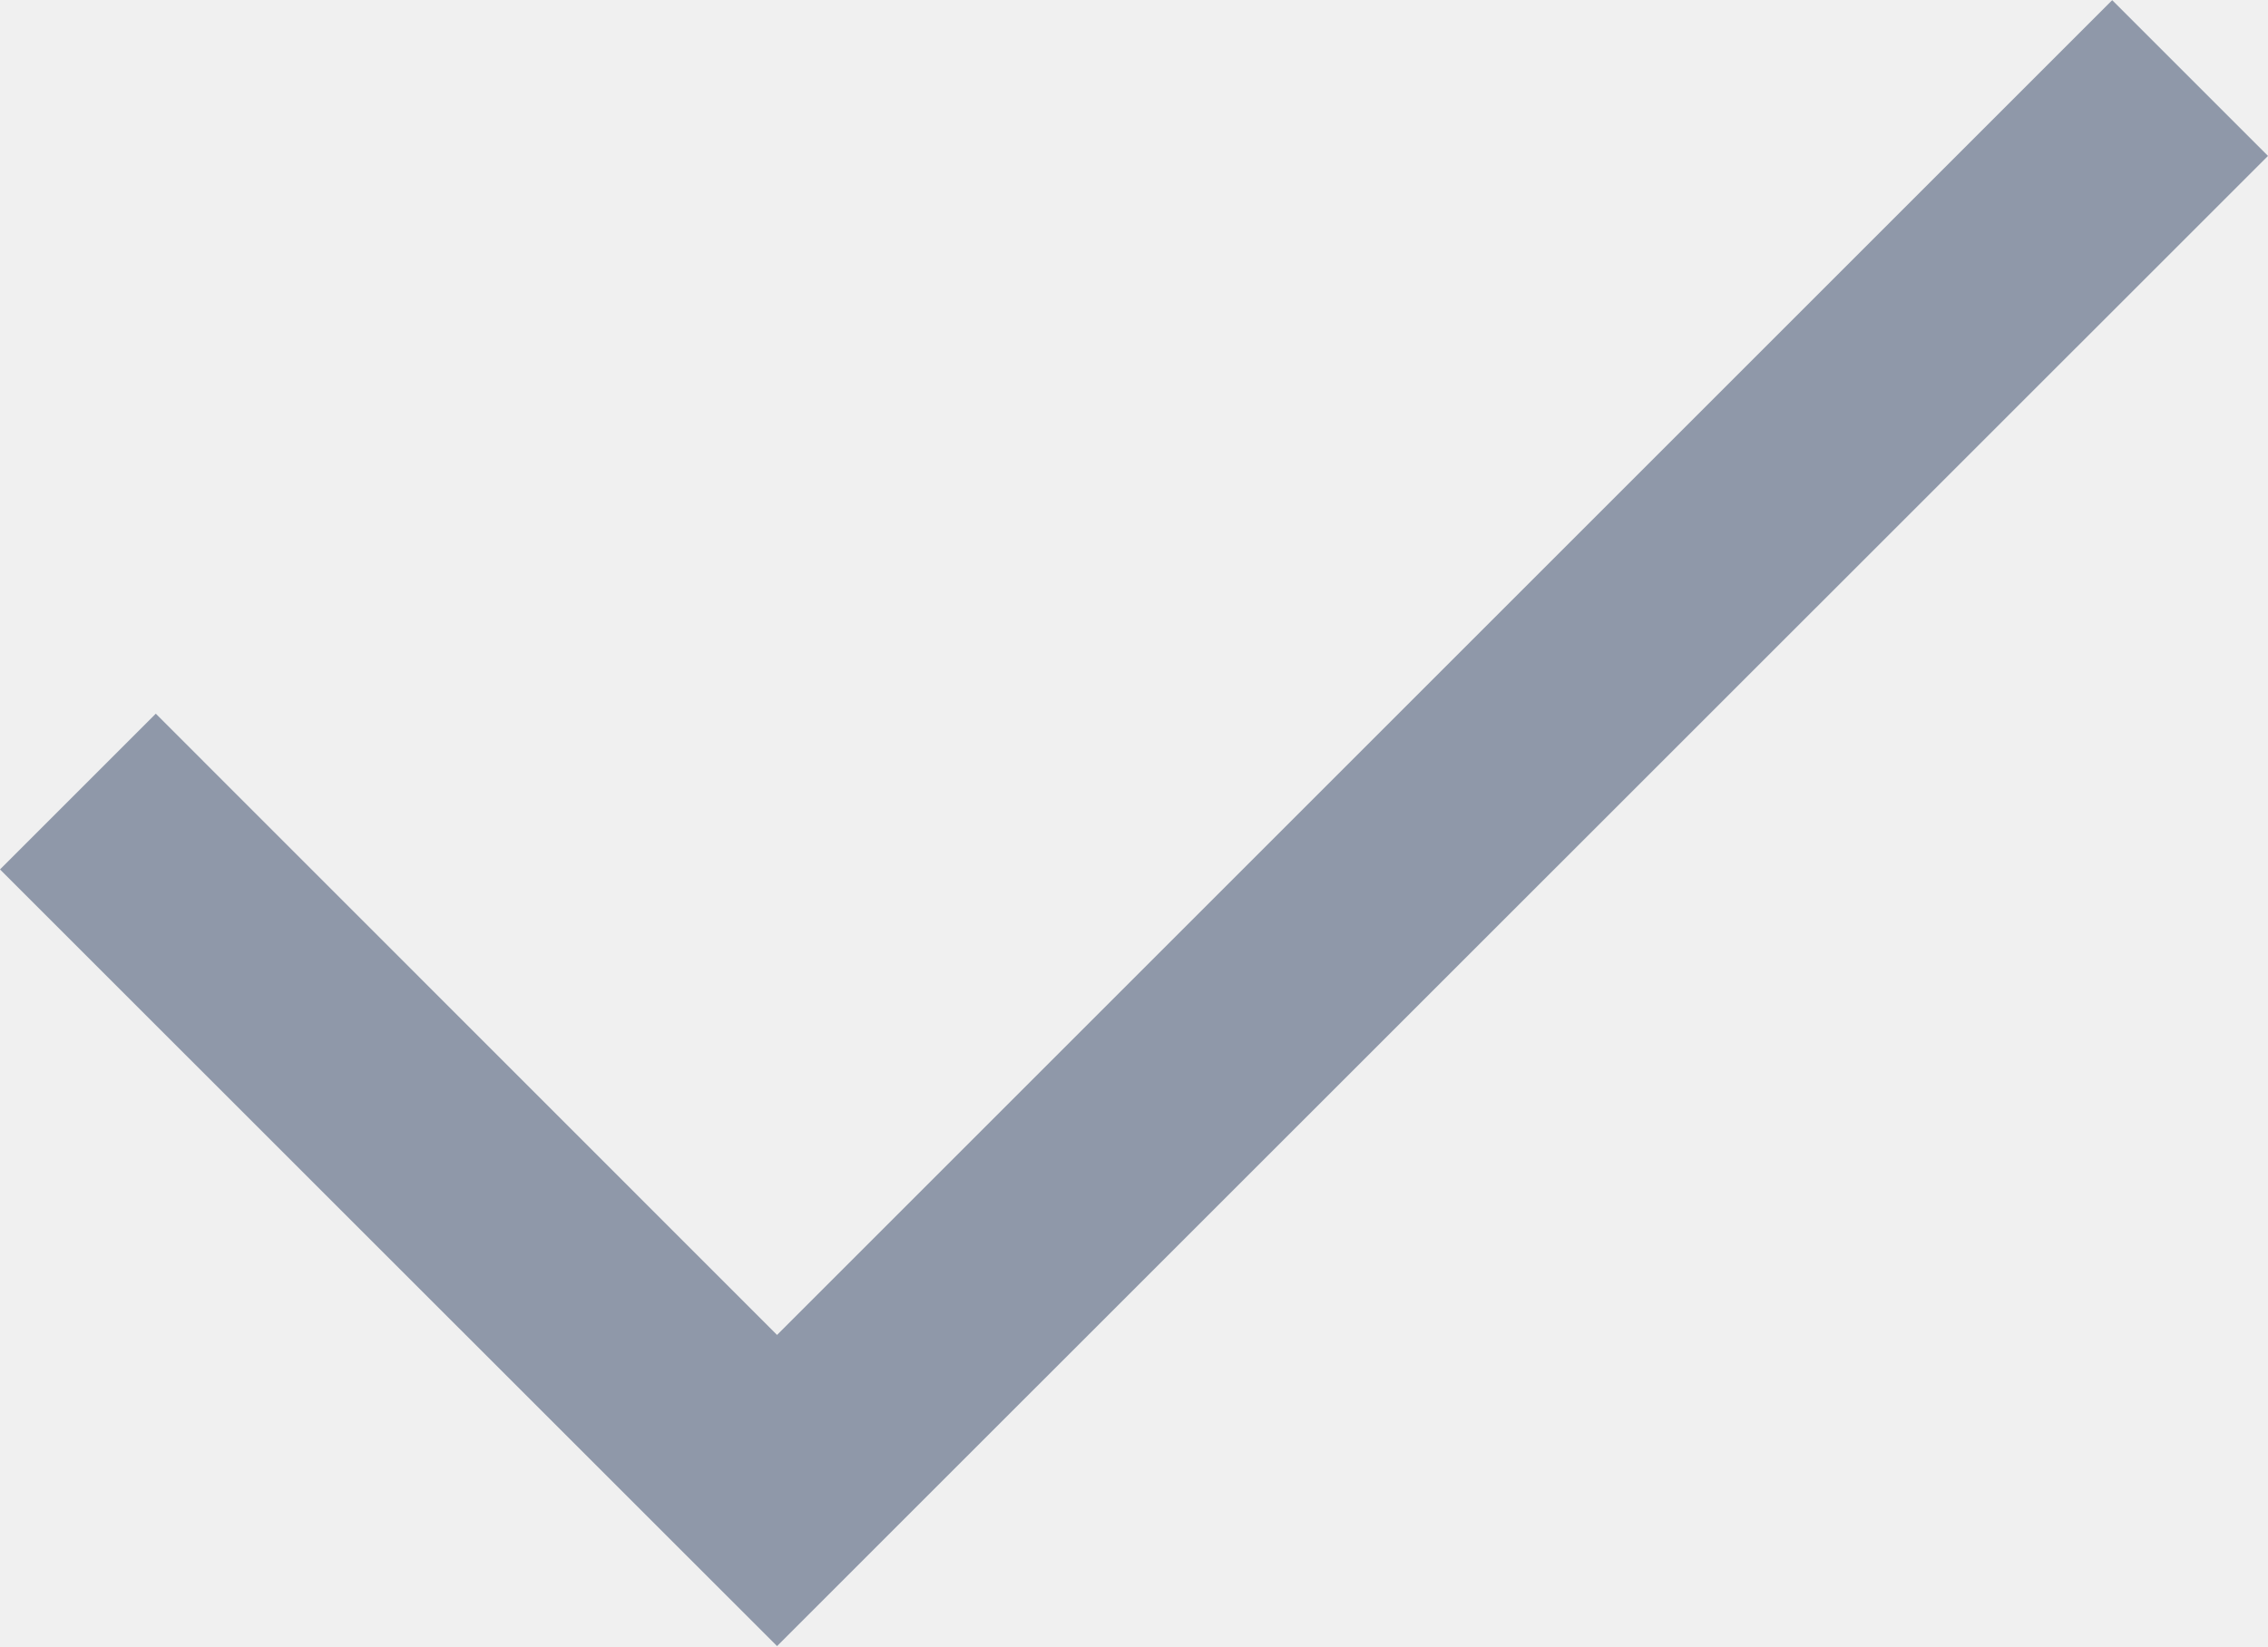
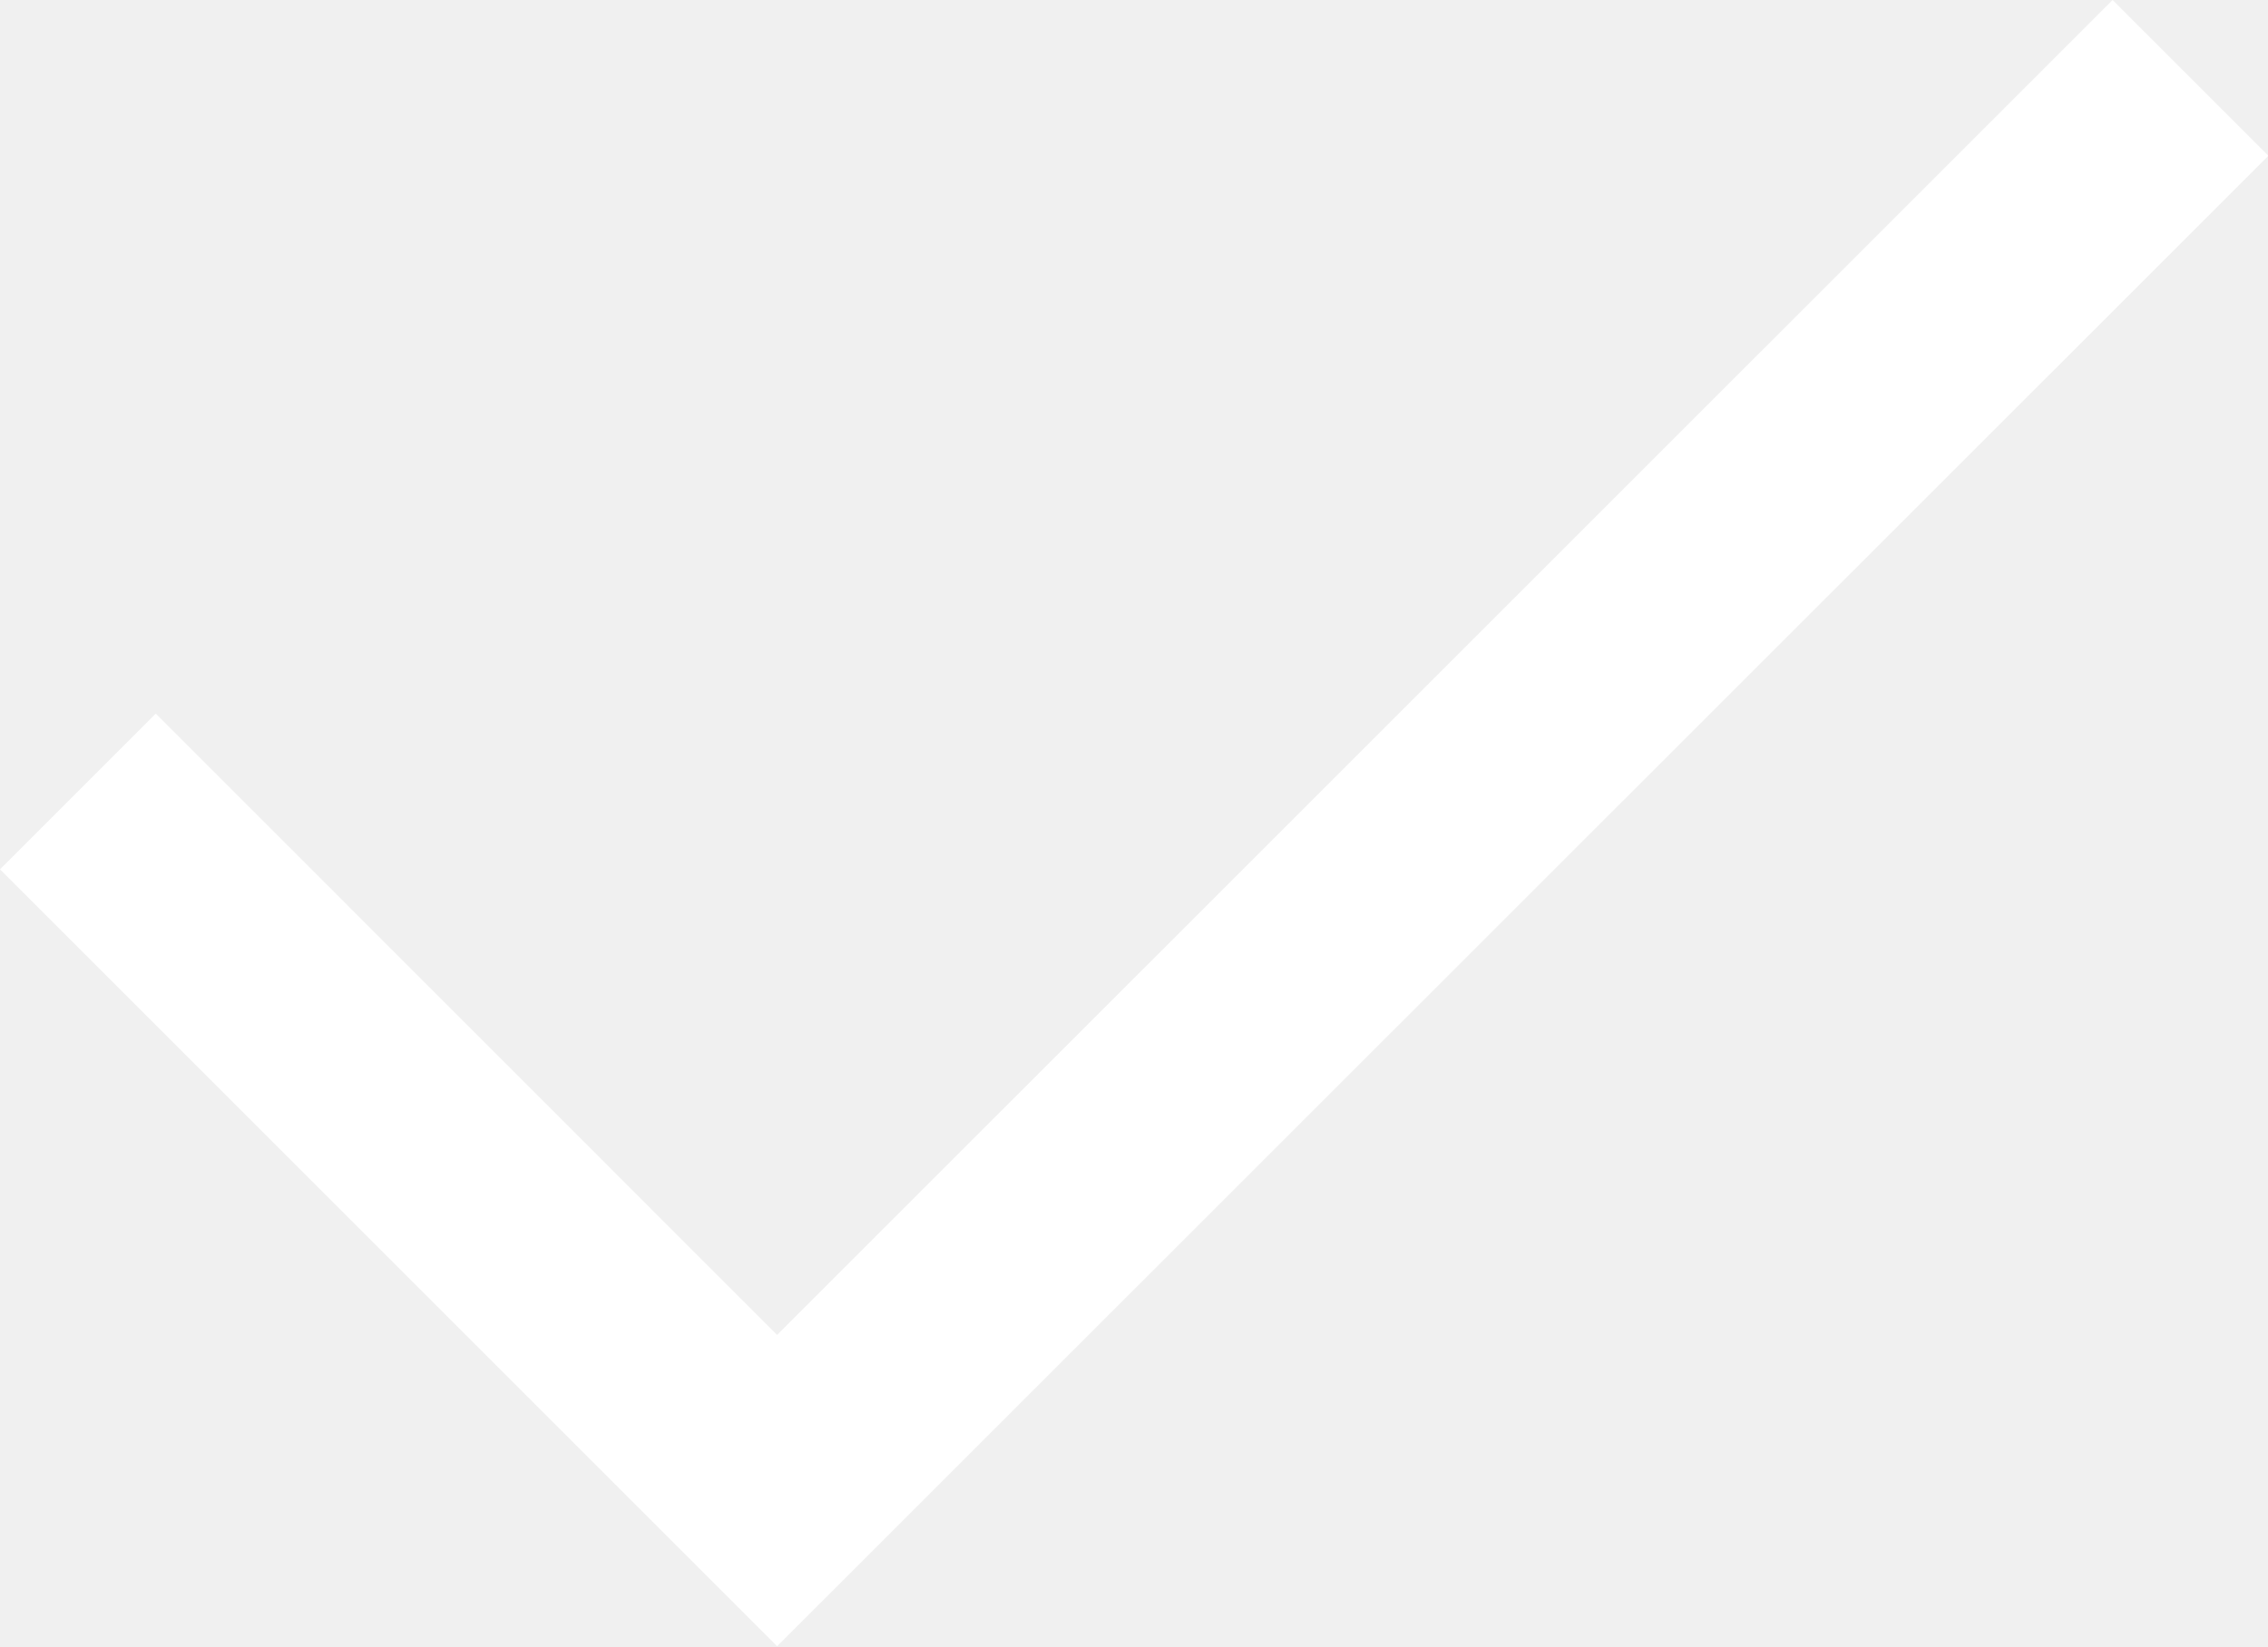
- <svg xmlns="http://www.w3.org/2000/svg" width="13" height="9.439" viewBox="0 0 13 9.439">
-   <g id="check" transform="translate(-177 -922.781)">
-     <path id="check_24dp_434343_FILL0_wght300_GRAD0_opsz24_1_" data-name="check_24dp_434343_FILL0_wght300_GRAD0_opsz24 (1)" d="M7.974-5.3,3.52-9.753l.893-.893L7.974-7.084l7.653-7.653.893.893Z" transform="translate(173.48 937.519)" fill="#8f98a9" />
-   </g>
+ <svg xmlns="http://www.w3.org/2000/svg" width="10.714" height="7.779" viewBox="0 0 10.714 7.779">
+   <path id="check" d="M7.191-6.959,3.52-10.63l.736-.736L7.191-8.43,13.5-14.738l.736.736Z" transform="translate(-3.52 14.738)" fill="#fff" />
</svg>
